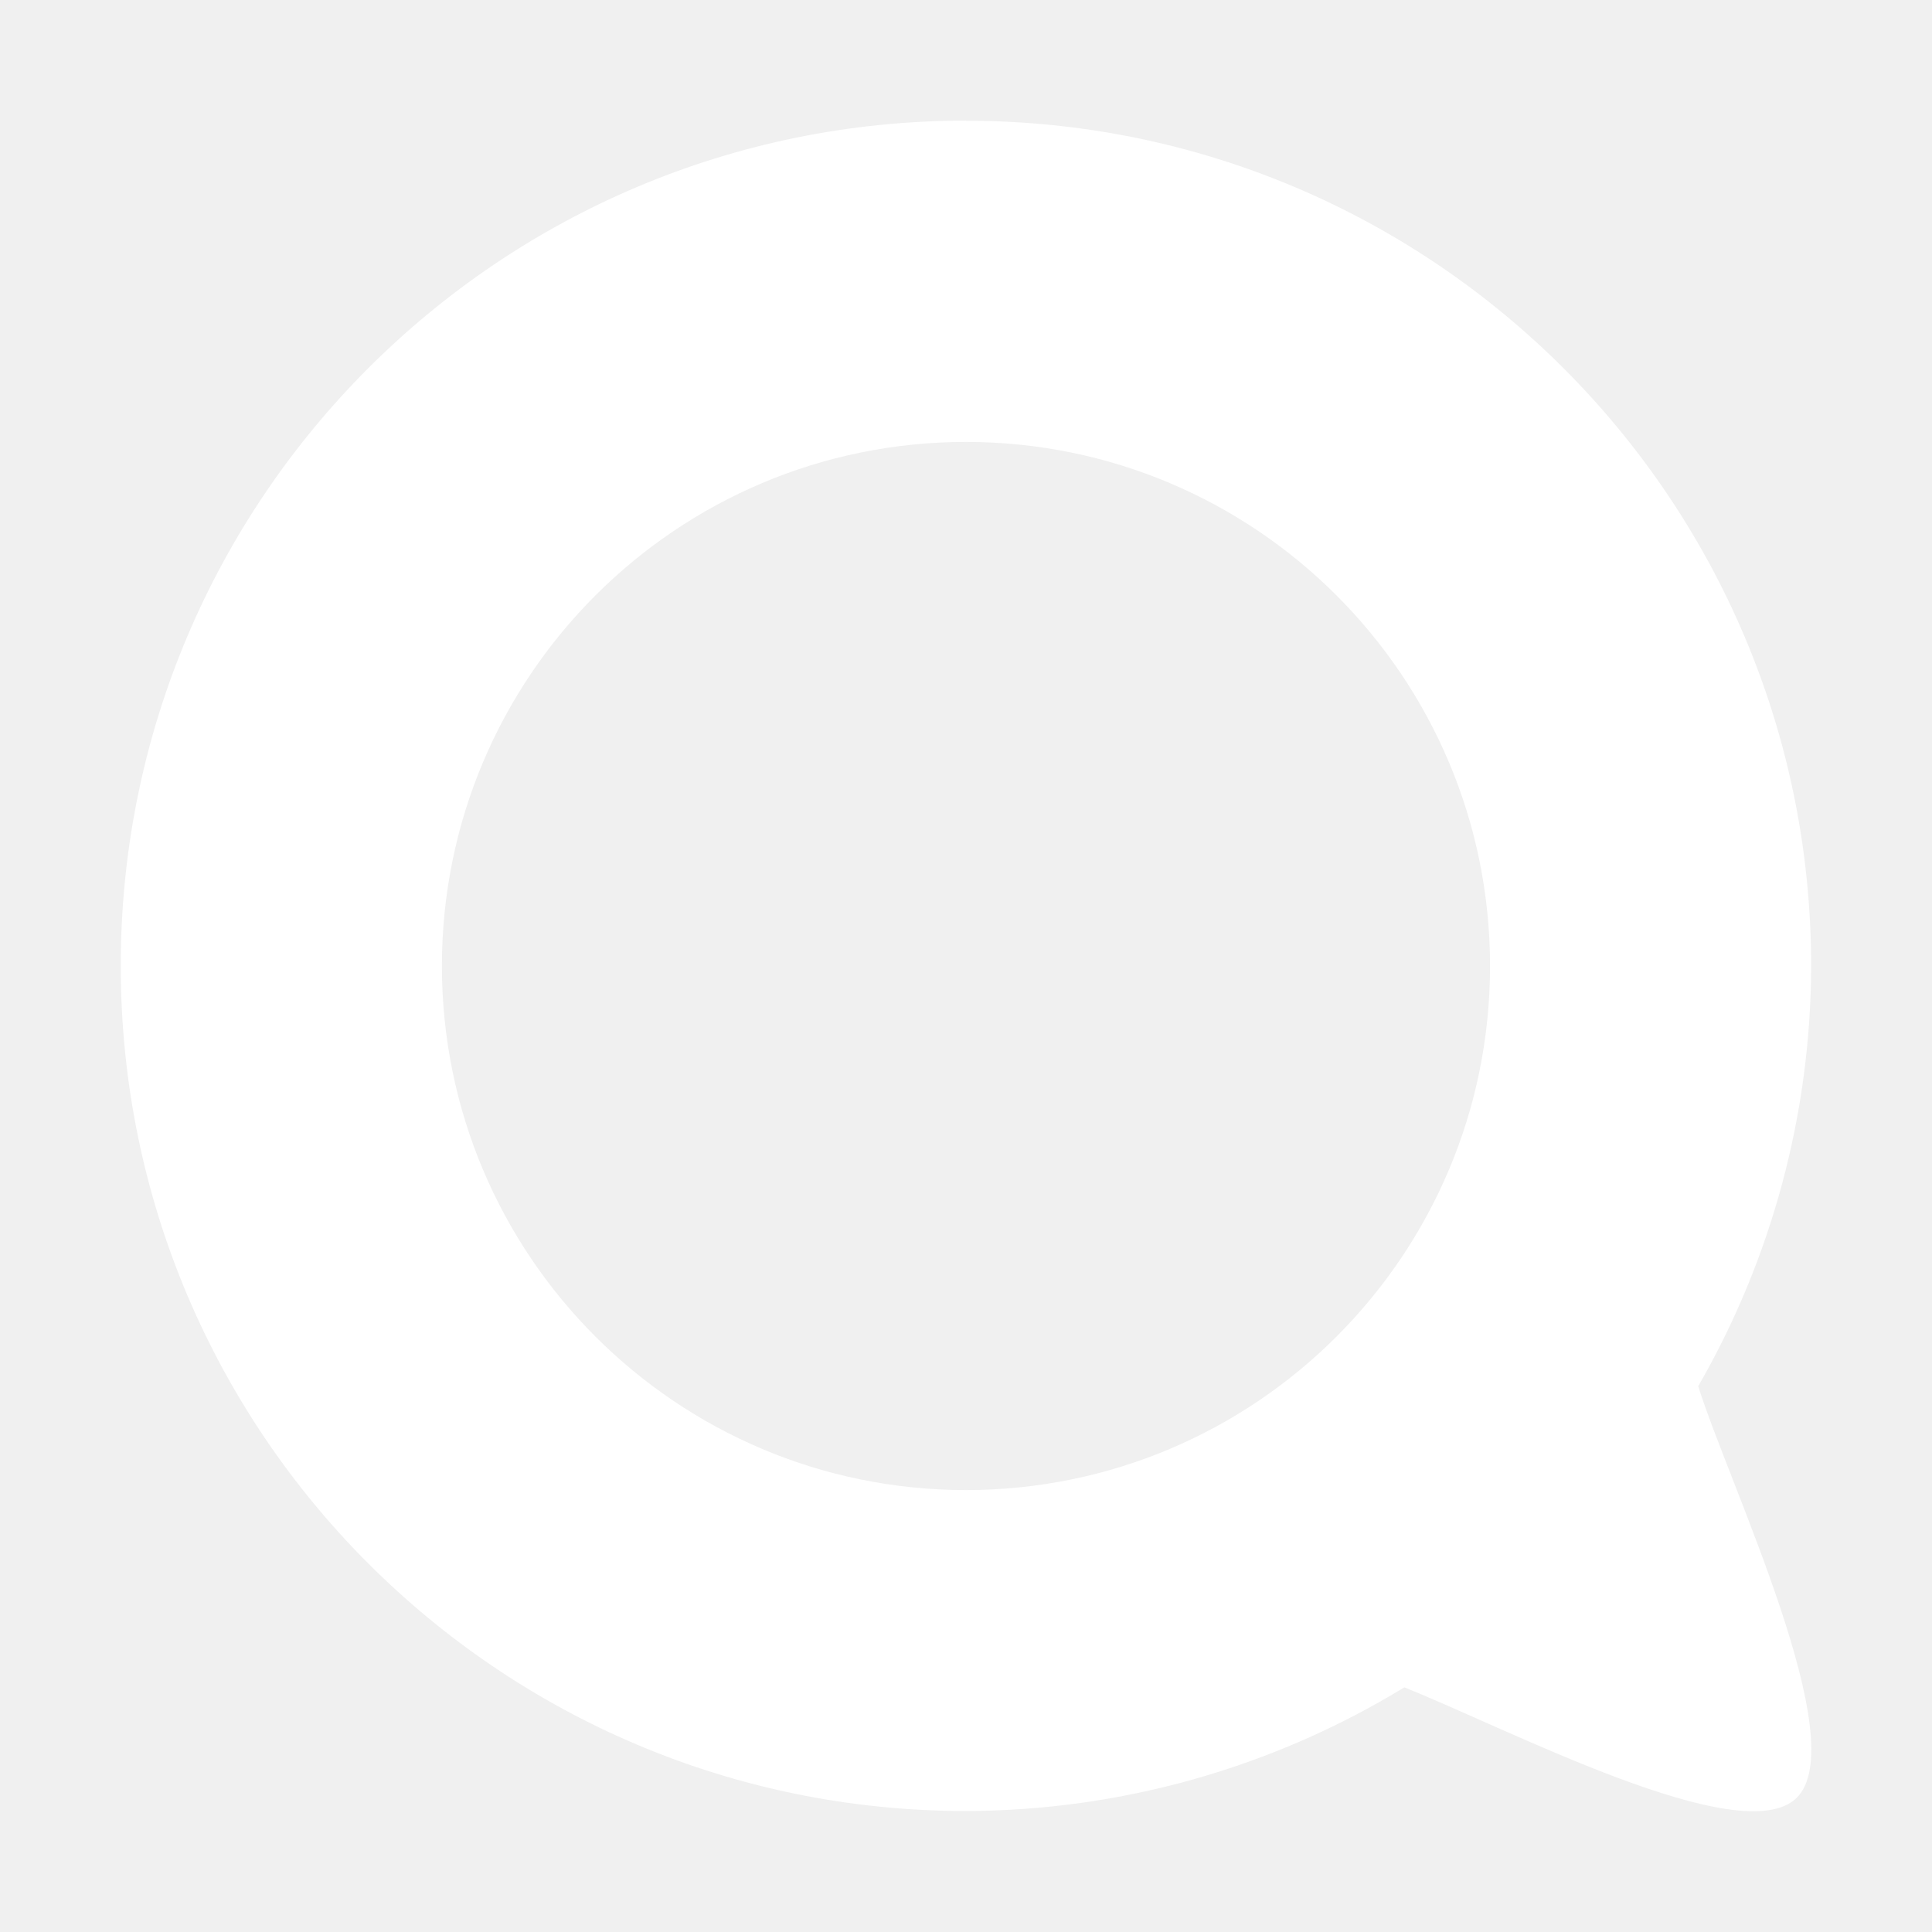
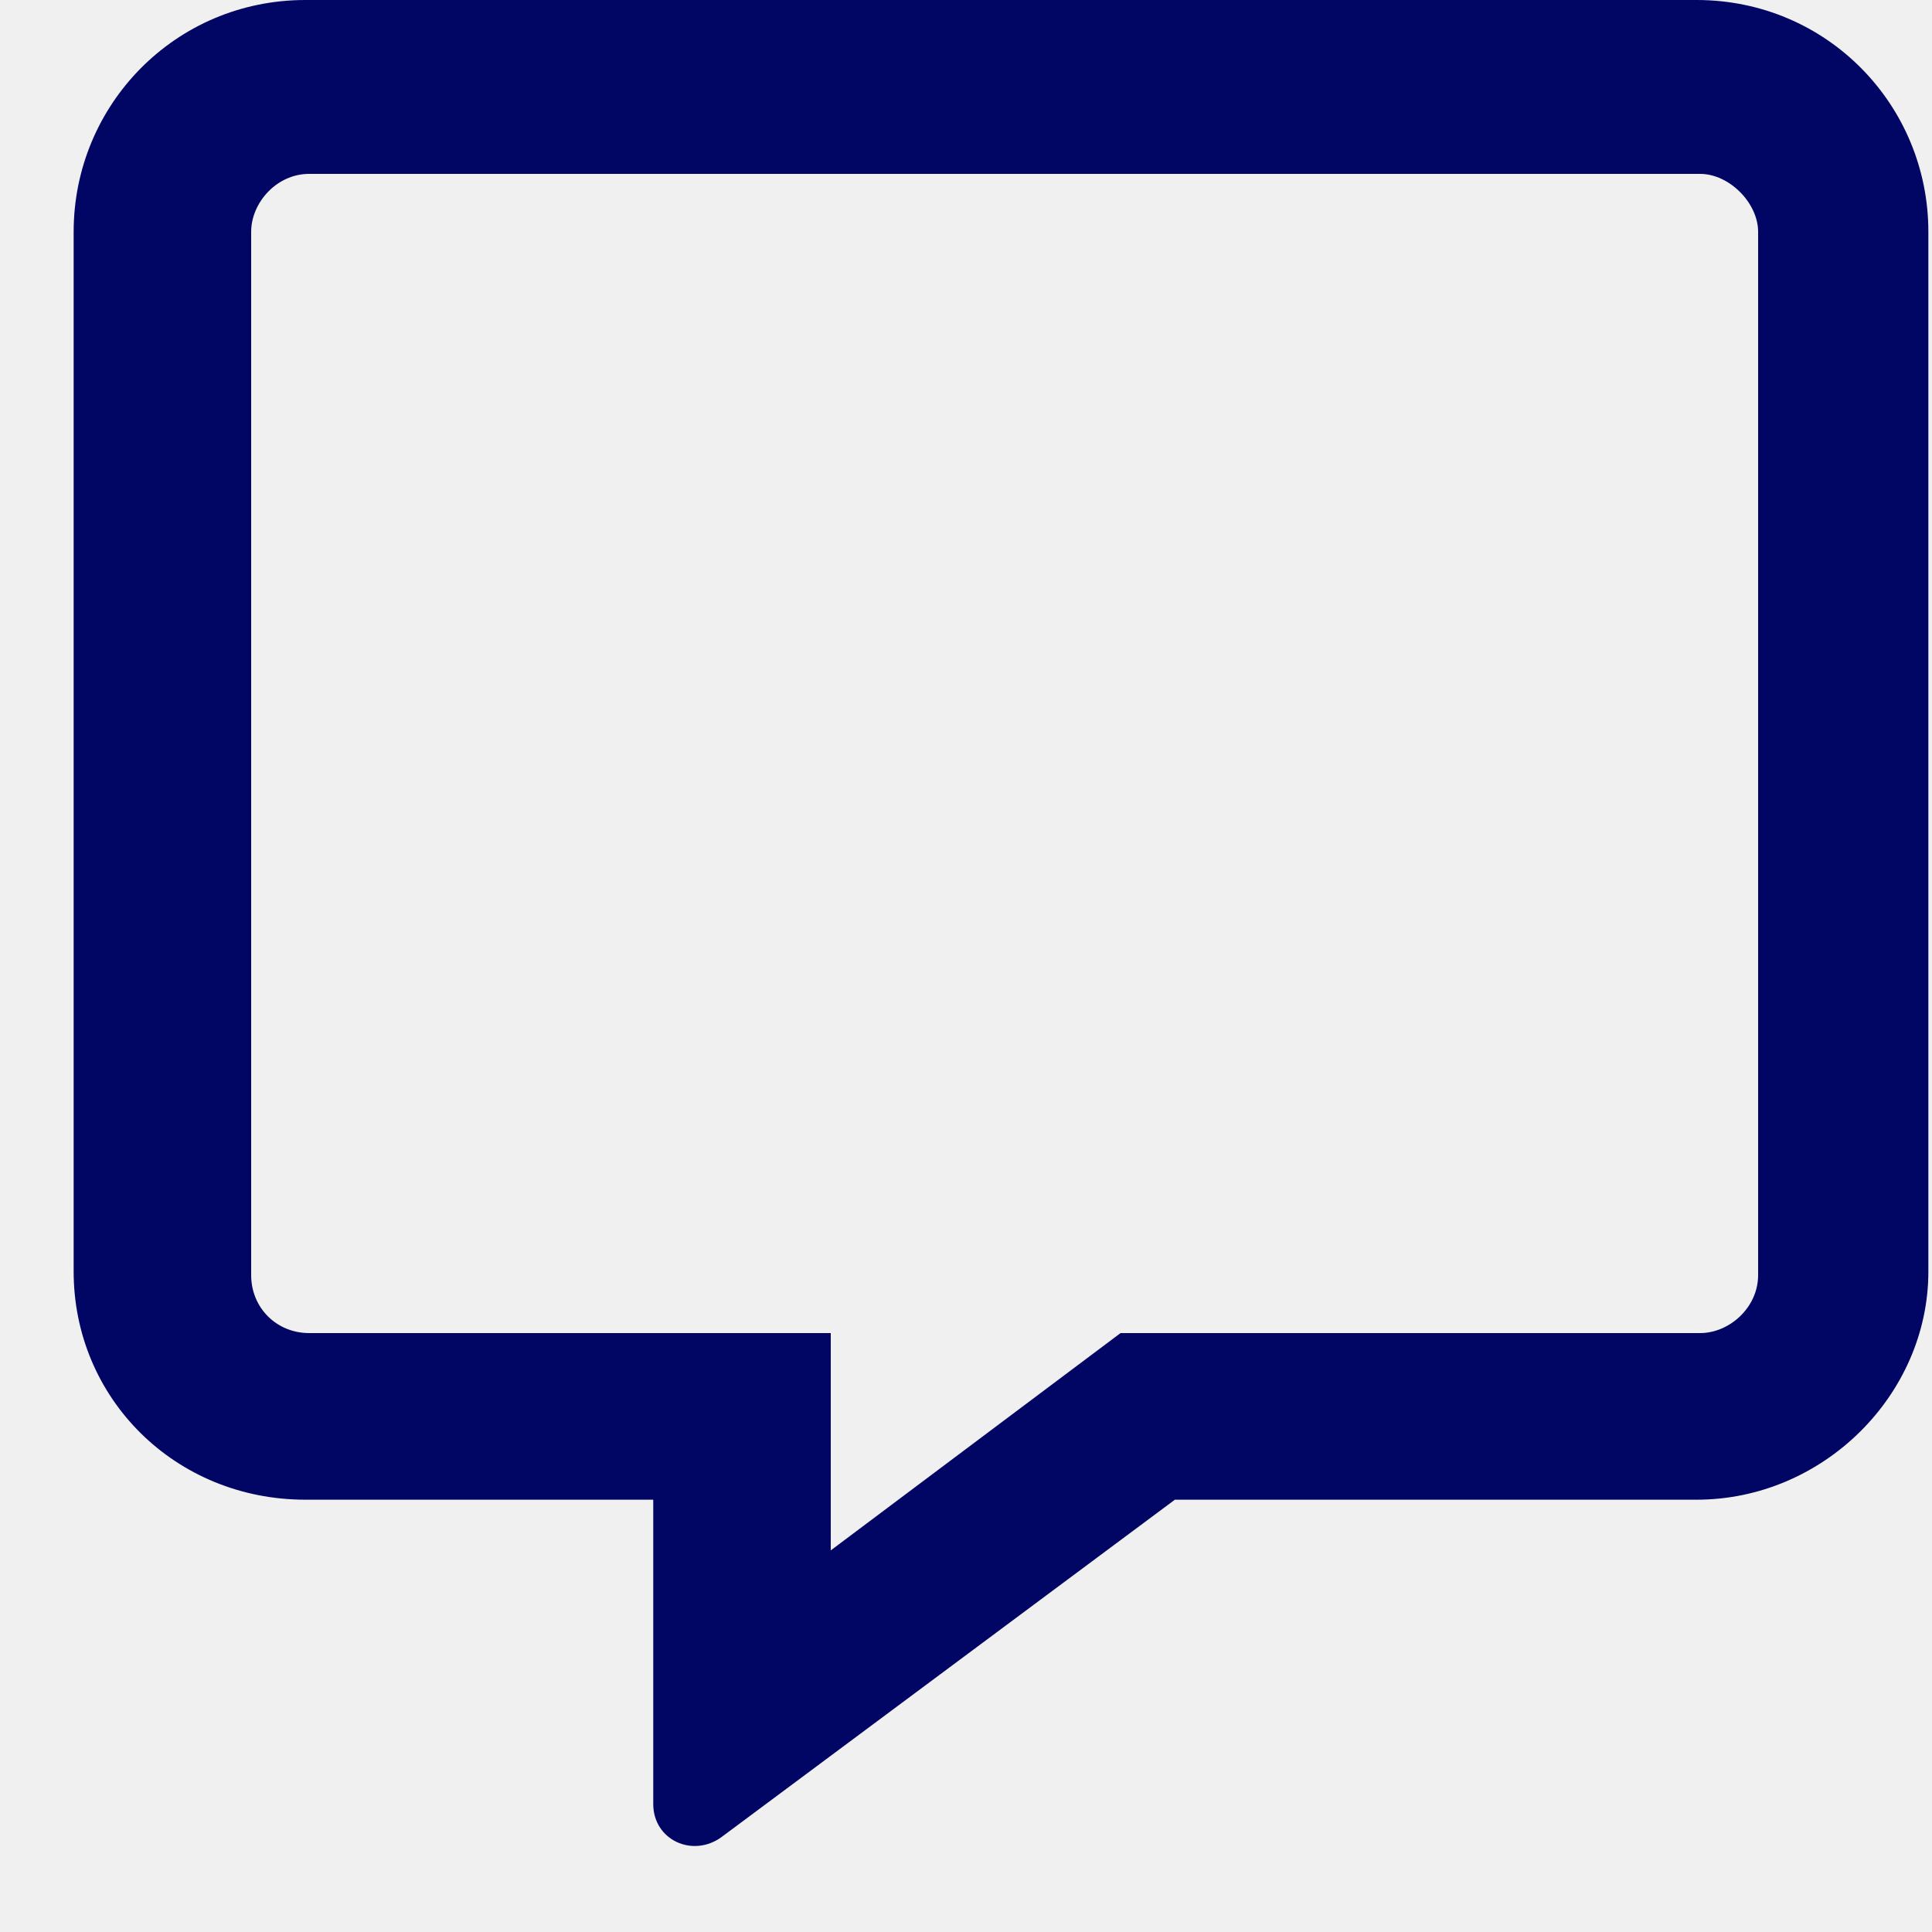
- <svg xmlns="http://www.w3.org/2000/svg" width="16" height="16" version="1.1" viewBox="0 0 16 16">
-   <path d="m7.999 0.999a6.999 6.999 0 0 0-6.999 7 6.999 6.999 0 0 0 6.999 6.999 6.999 6.999 0 0 0 3.631-1.024c0.86 0.342 2.787 1.356 3.246 0.918 0.479-0.458-0.563-2.612-0.812-3.412a6.999 6.999 0 0 0 0.935-3.481 6.999 6.999 0 0 0-6.999-6.999zm8e-4 2.661a4.34 4.34 0 0 1 4.34 4.34 4.34 4.34 0 0 1-4.34 4.34 4.34 4.34 0 0 1-4.34-4.34 4.34 4.34 0 0 1 4.34-4.34z" fill="#fff" stroke-width=".14" />
+ <svg xmlns="http://www.w3.org/2000/svg" width="25" height="25" viewBox="0 0 25 25" fill="none">
+   <path d="M21.953 0H3.953C2.266 0 0.953 1.359 0.953 3V16.453C0.953 18.094 2.266 19.406 3.953 19.406H8.453V23.344C8.453 23.812 8.969 24.047 9.344 23.766L15.203 19.406H21.953C23.594 19.406 24.953 18.047 24.953 16.453V3C24.953 1.359 23.641 0 21.953 0ZM22.75 16.5C22.75 16.922 22.375 17.25 22 17.25H14.5L10.75 20.062V17.25H4C3.578 17.25 3.25 16.922 3.25 16.5V3C3.25 2.625 3.578 2.25 4 2.25H22C22.375 2.25 22.75 2.625 22.75 3V16.5Z" fill="#010564" />
</svg>
